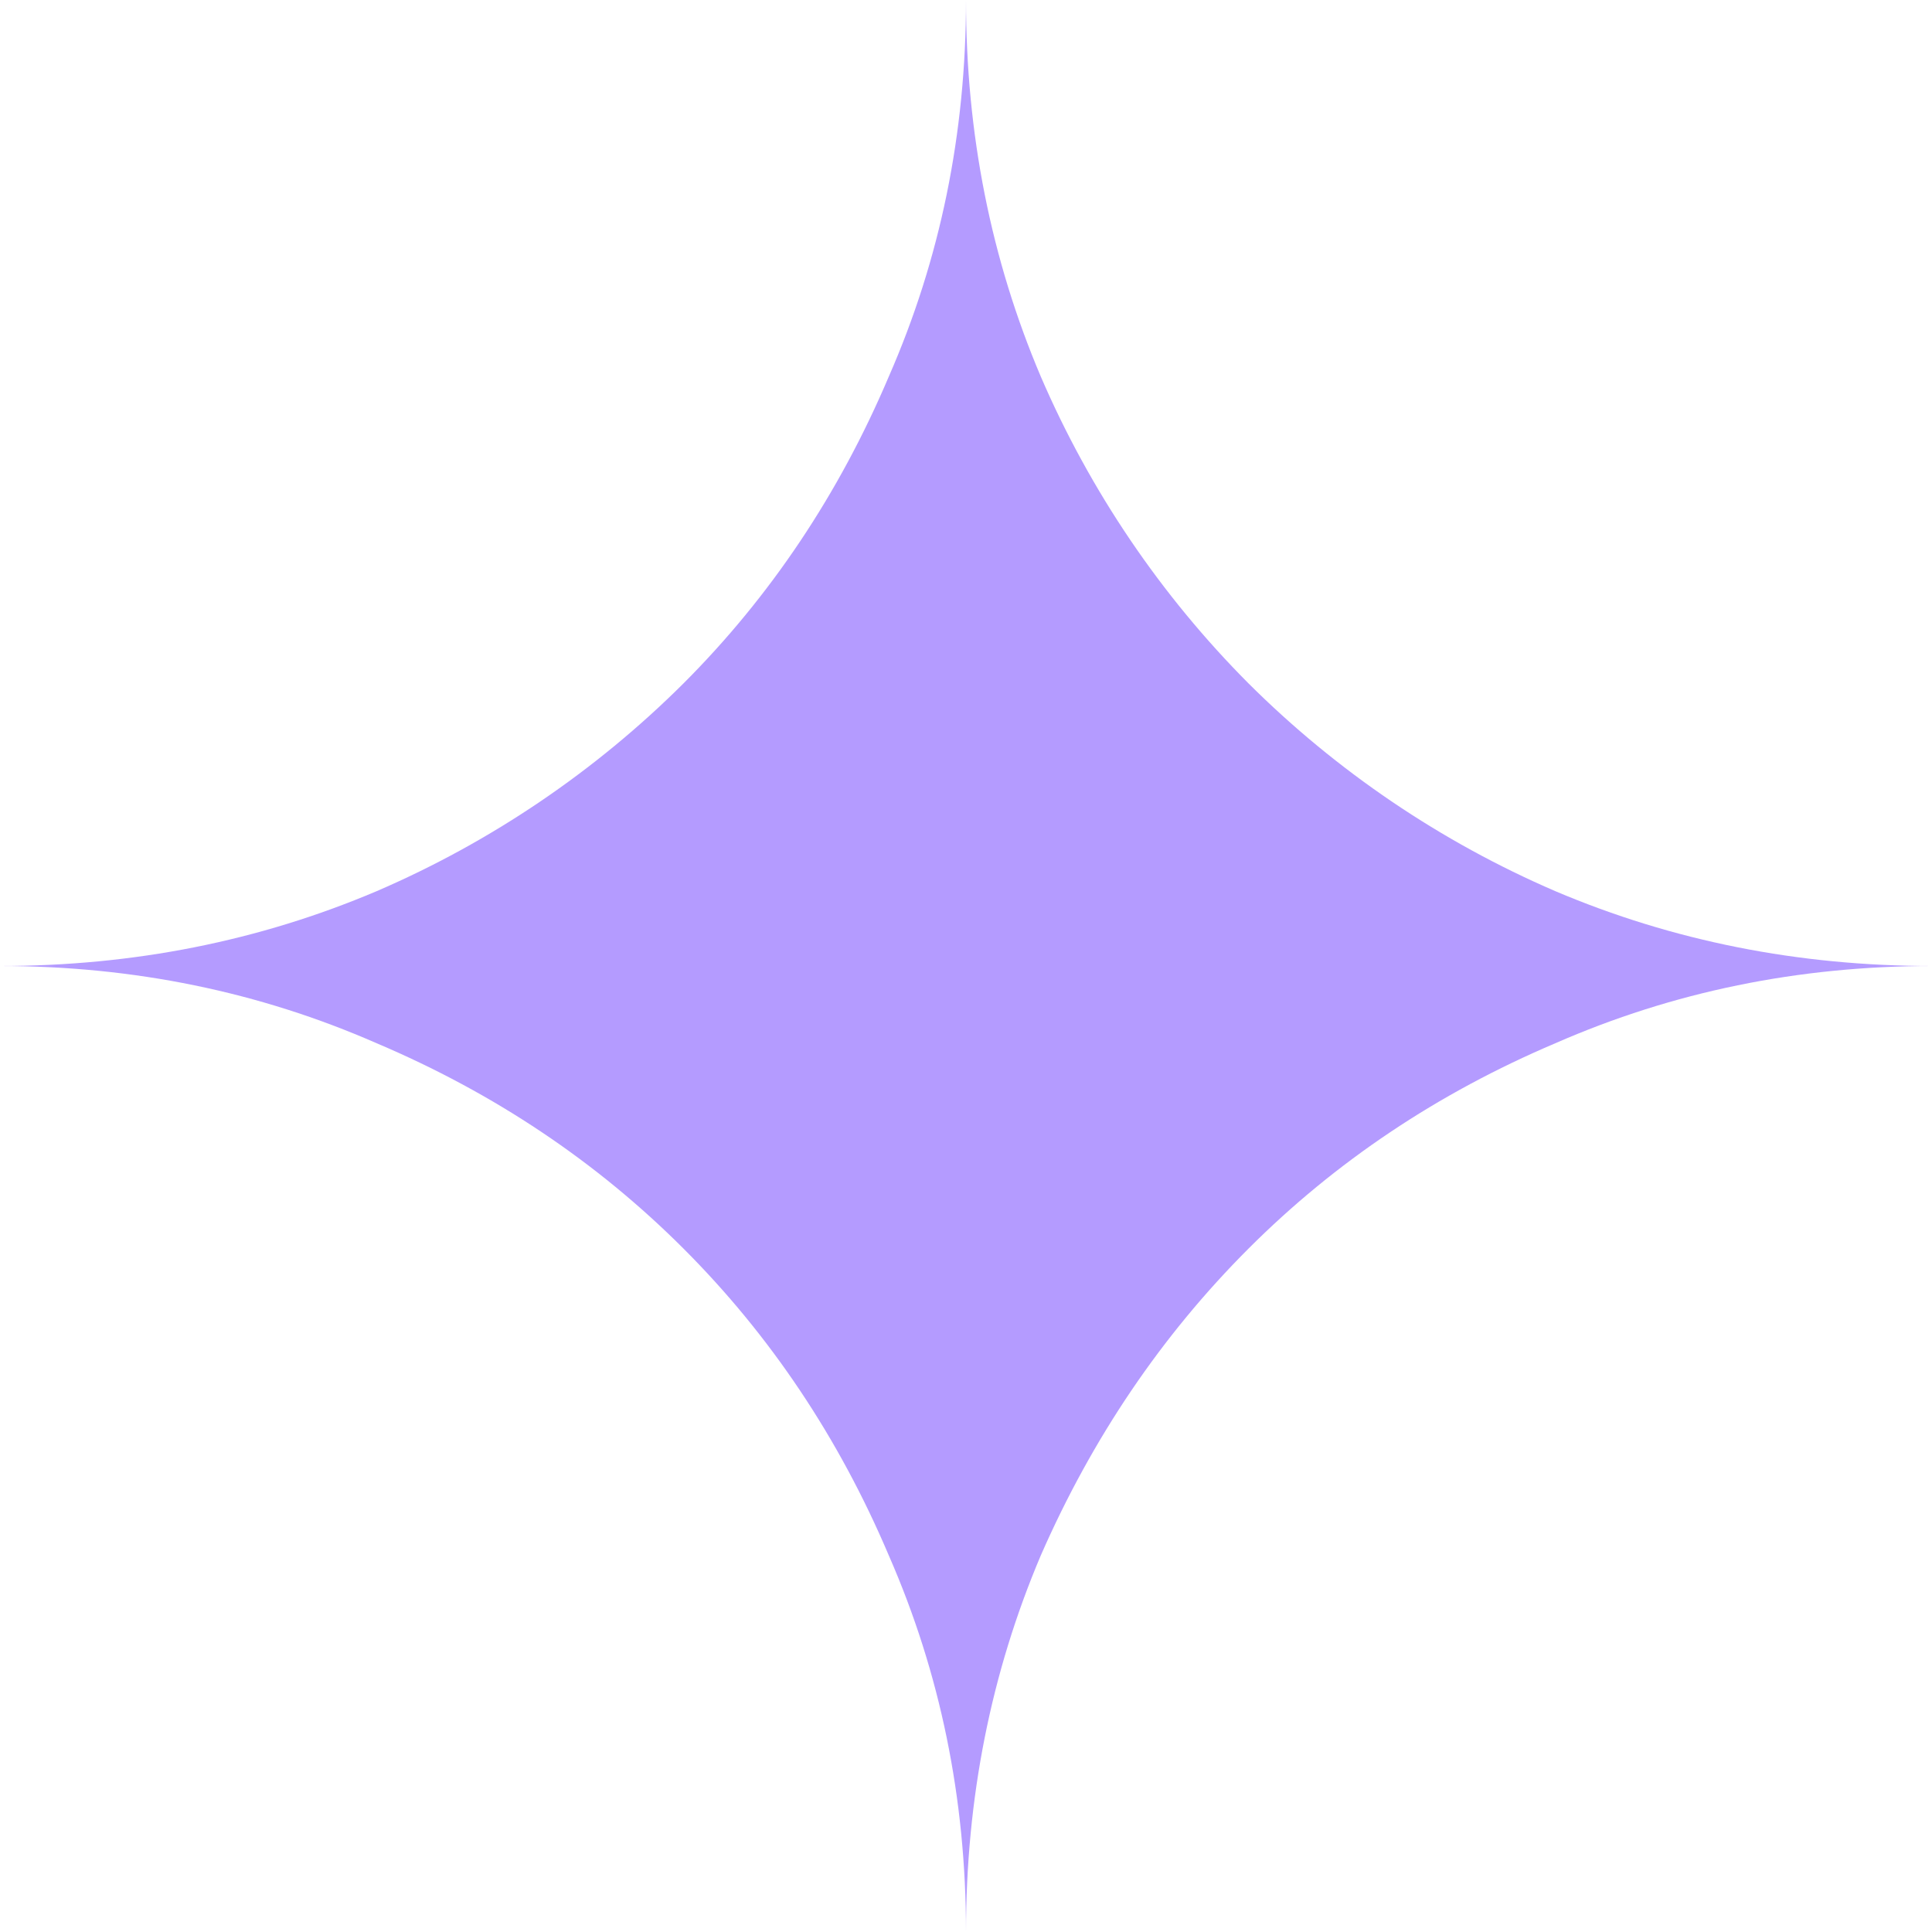
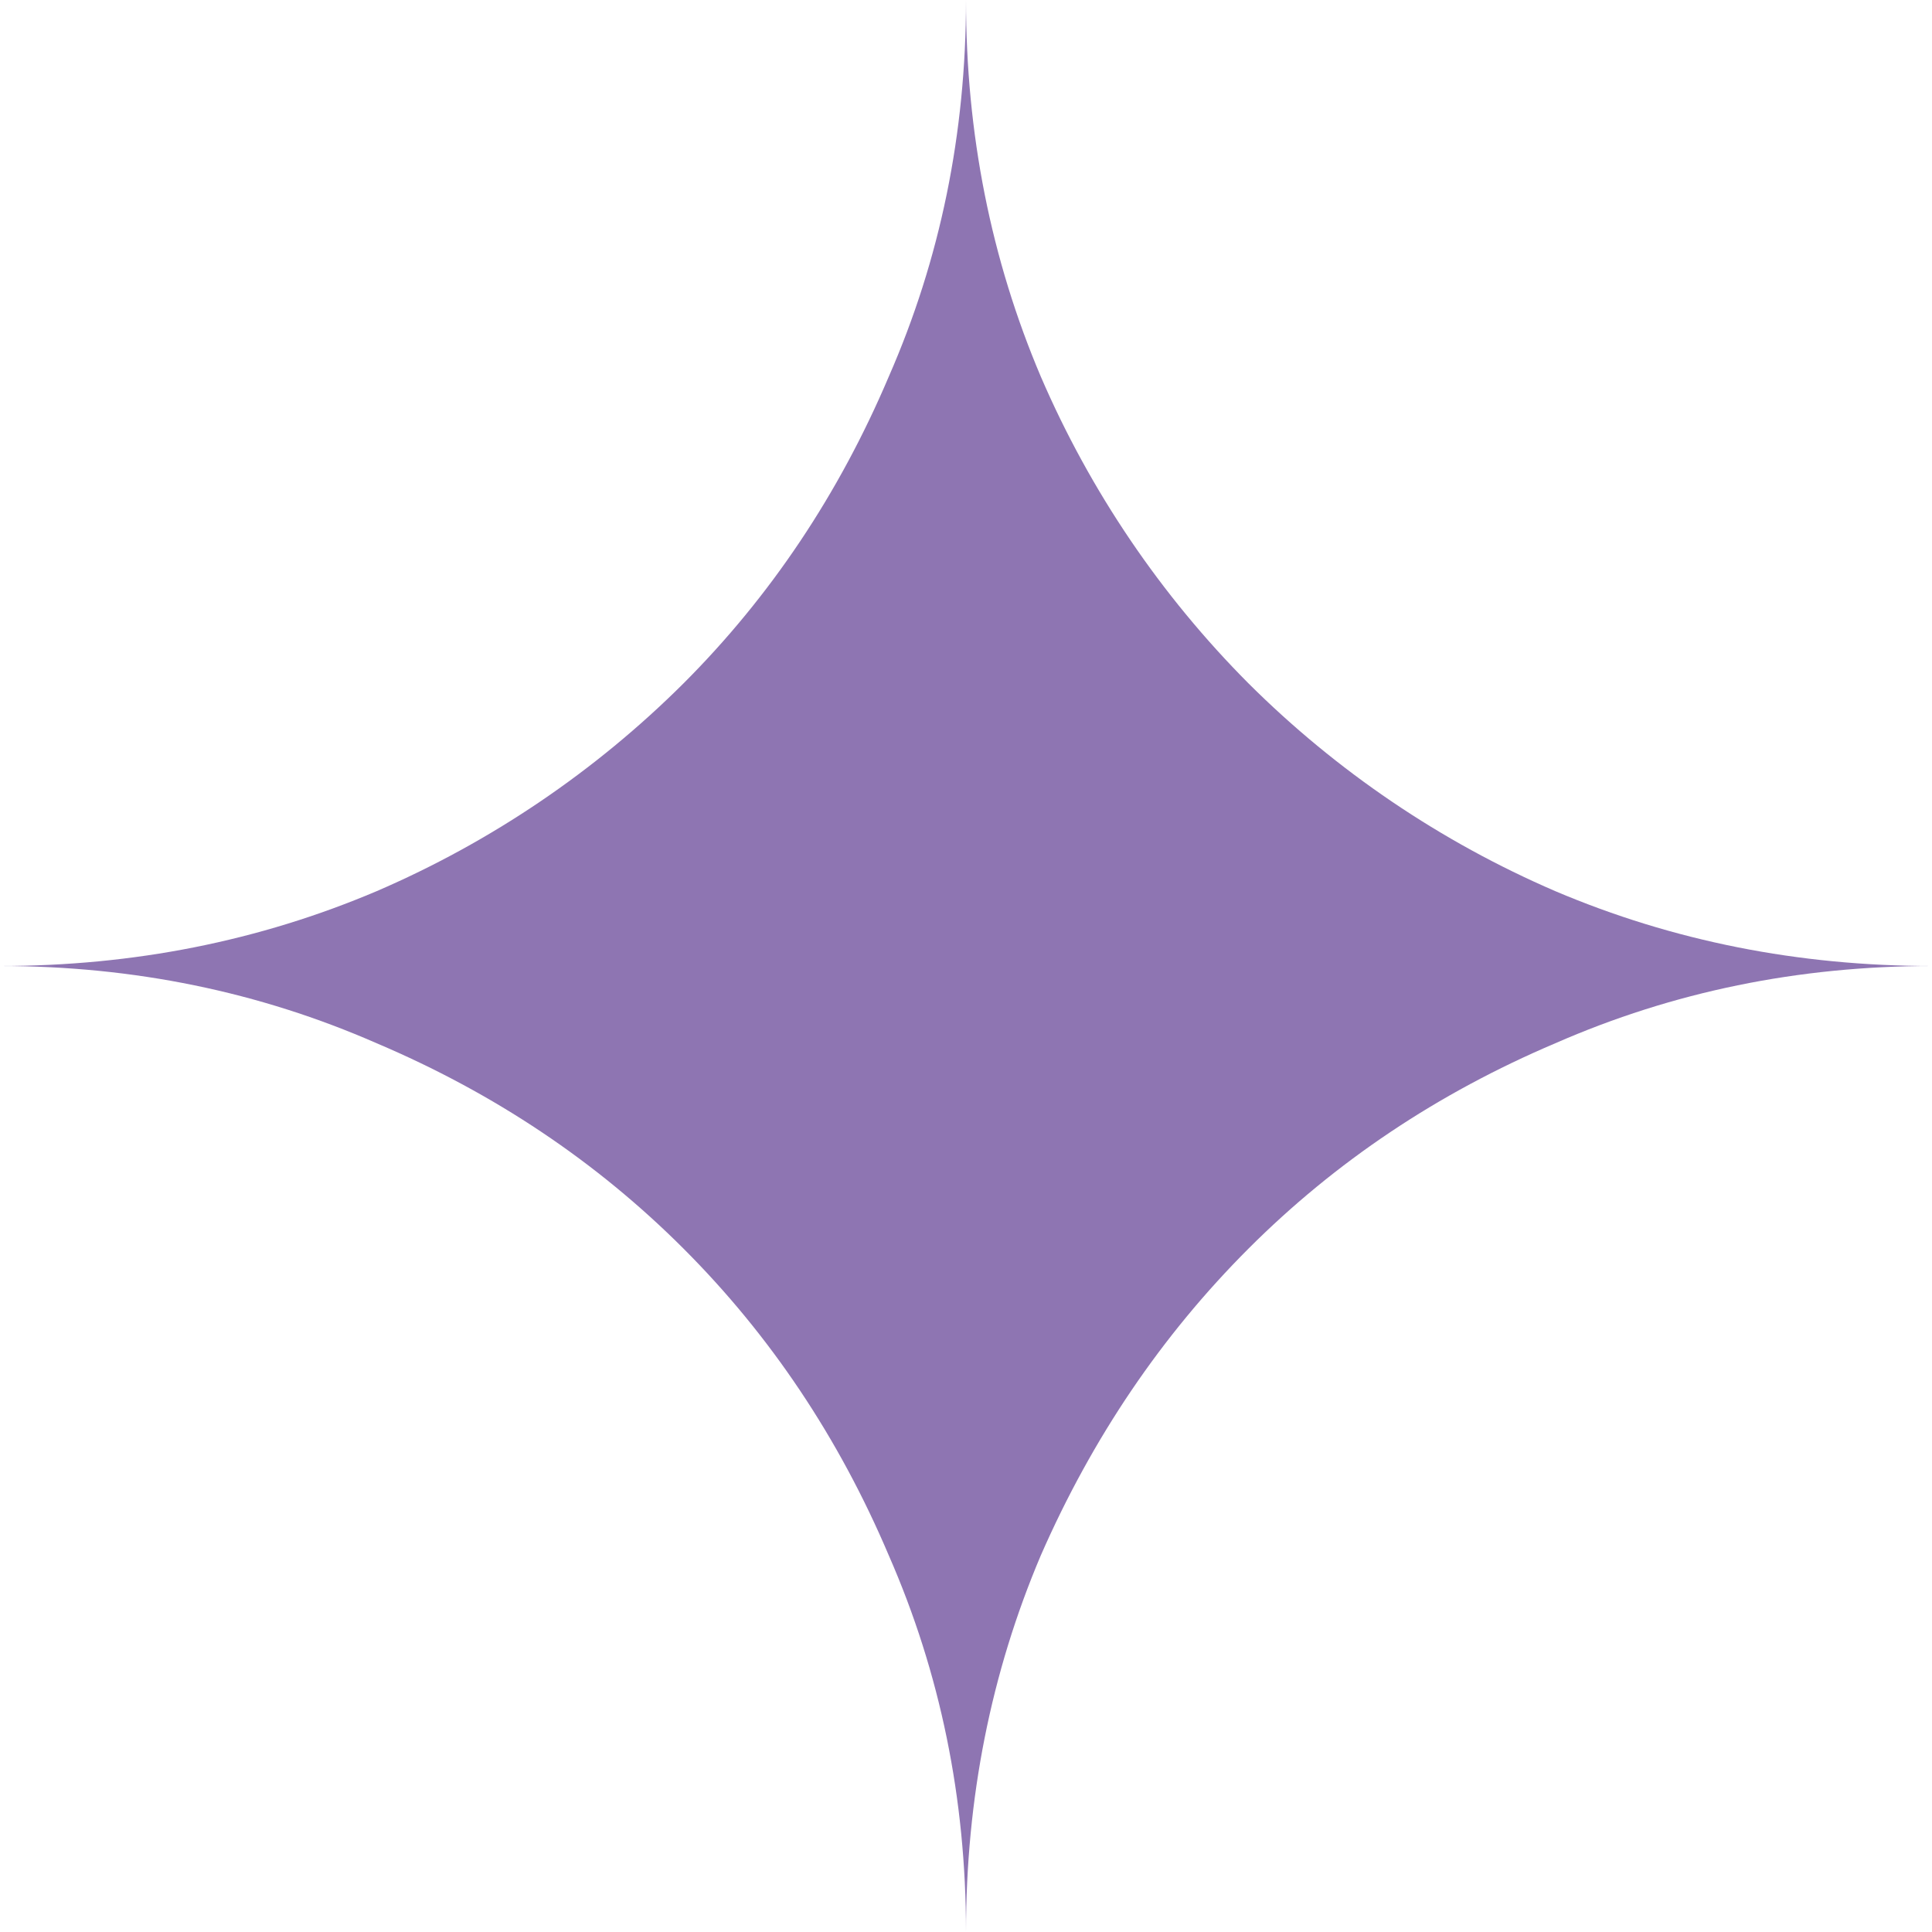
- <svg xmlns="http://www.w3.org/2000/svg" fill="#b49bff" role="img" viewBox="0 0 24 24">
+ <svg xmlns="http://www.w3.org/2000/svg" fill="#8E75B2" role="img" viewBox="0 0 24 24">
  <path d="M11.04 19.32Q12 21.51 12 24q0-2.49.93-4.68.96-2.19 2.58-3.81t3.81-2.55Q21.51 12 24 12q-2.49 0-4.68-.93a12.3 12.3 0 0 1-3.81-2.58 12.3 12.3 0 0 1-2.58-3.81Q12 2.49 12 0q0 2.49-.96 4.68-.93 2.19-2.55 3.81a12.3 12.3 0 0 1-3.81 2.58Q2.49 12 0 12q2.49 0 4.68.96 2.19.93 3.81 2.55t2.55 3.81" />
</svg>
